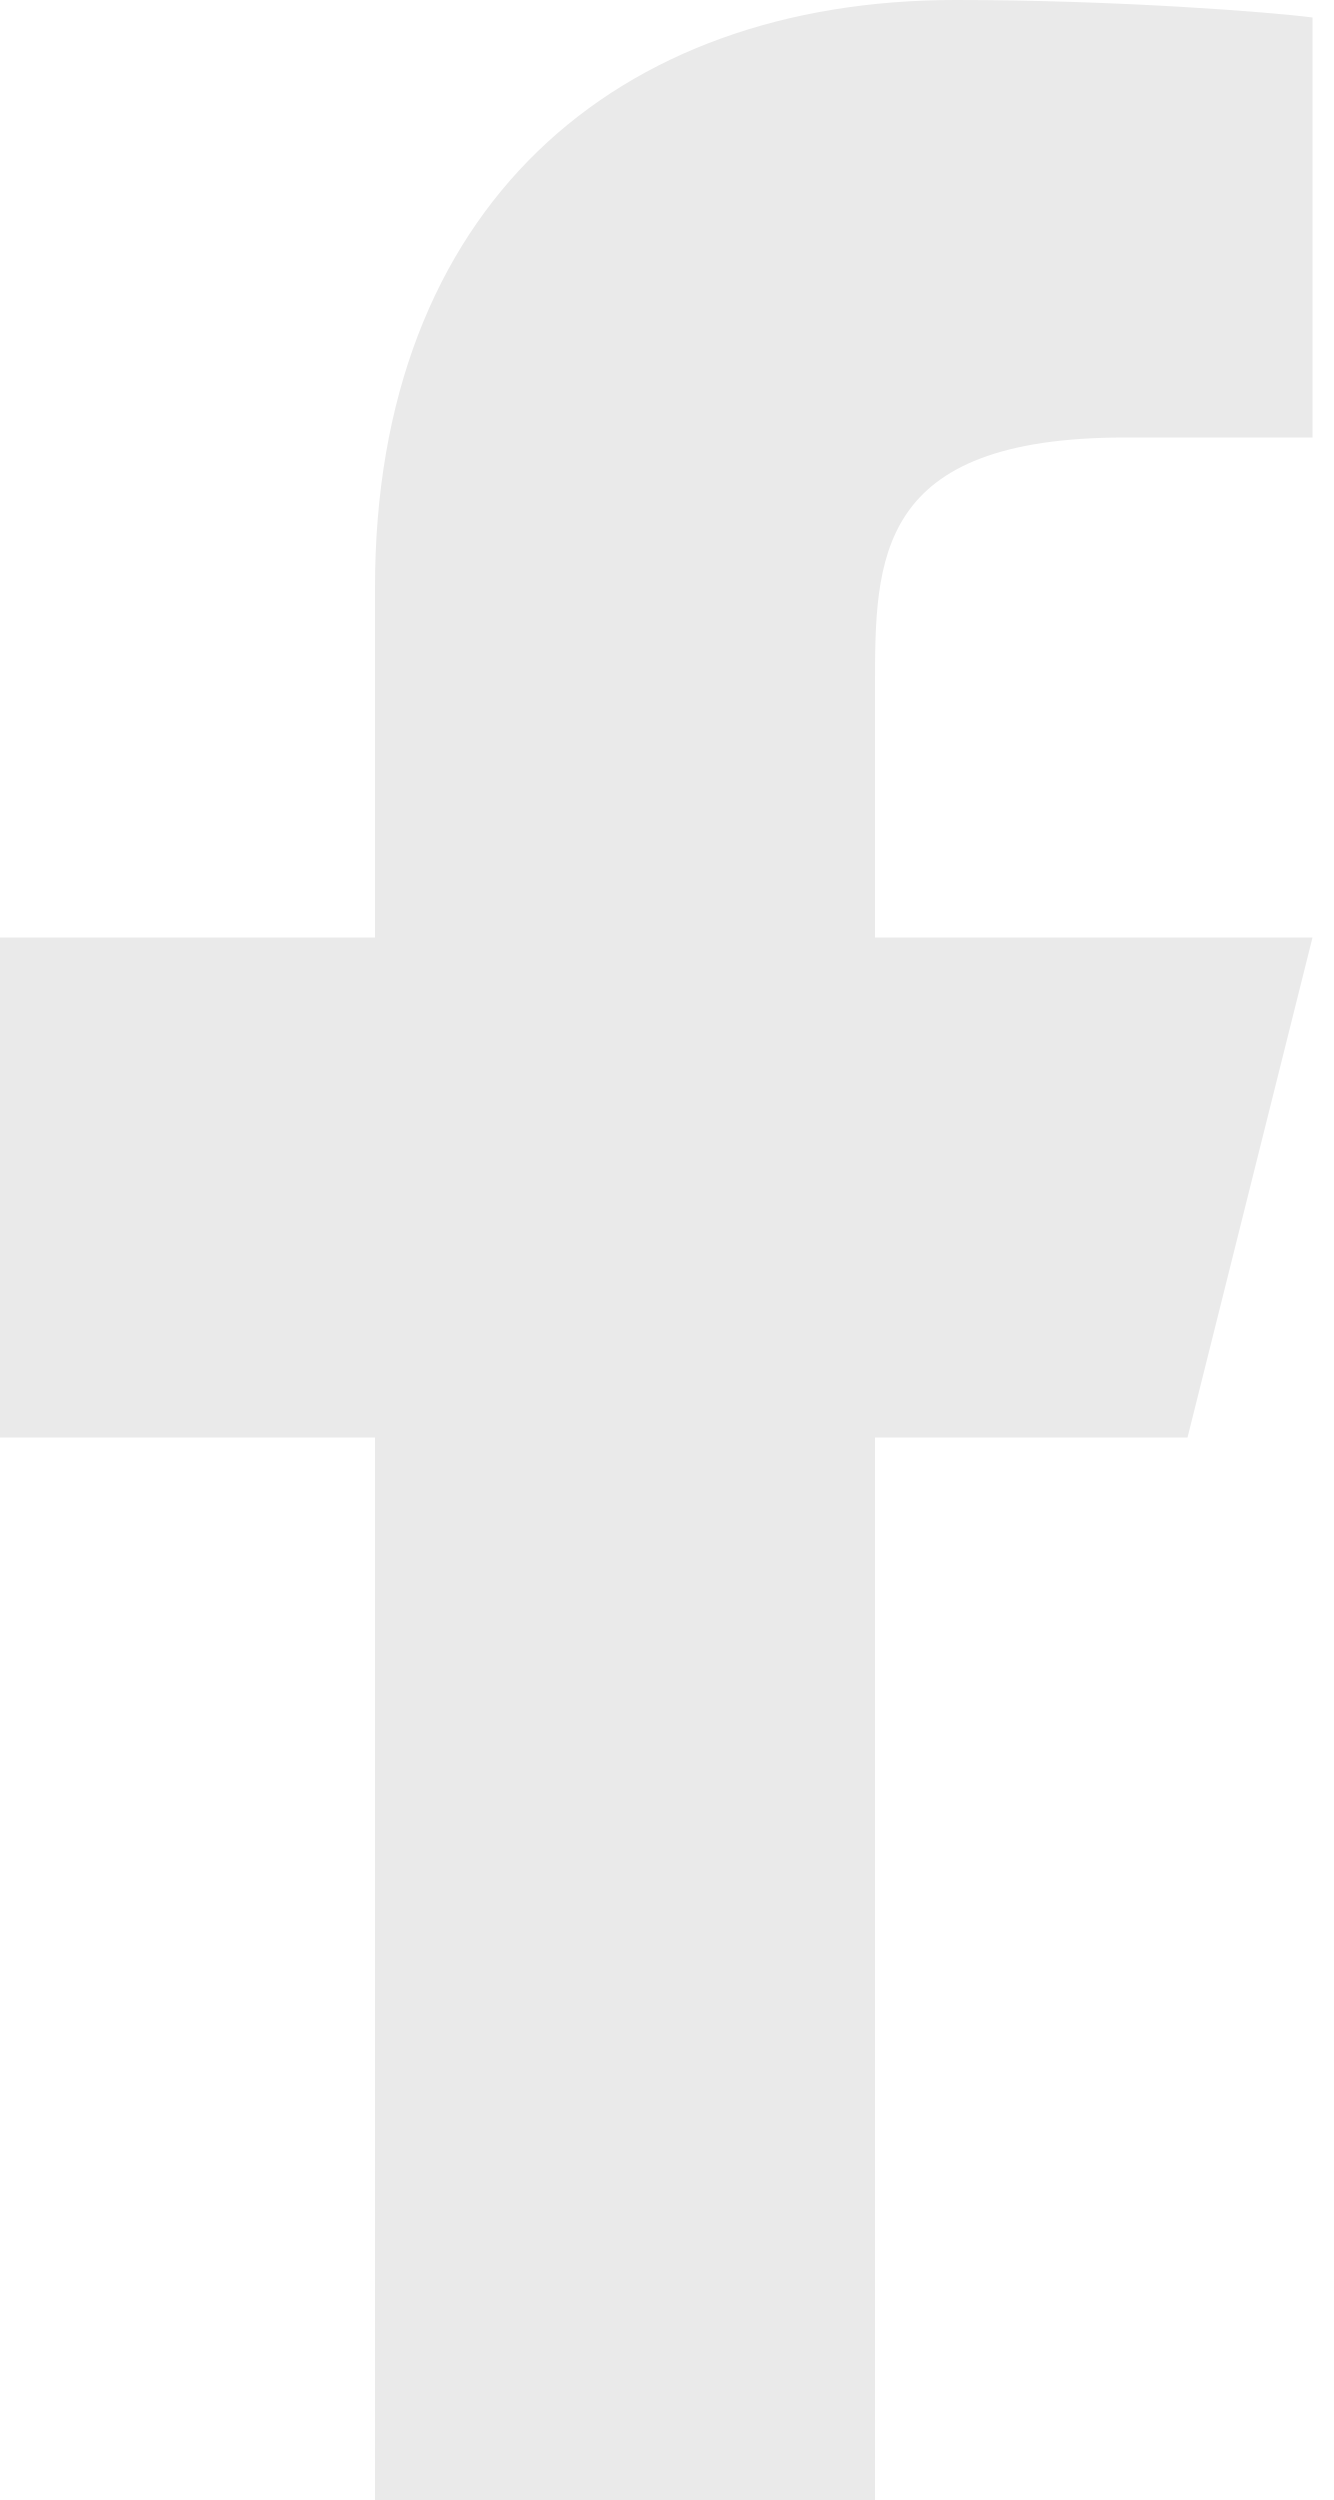
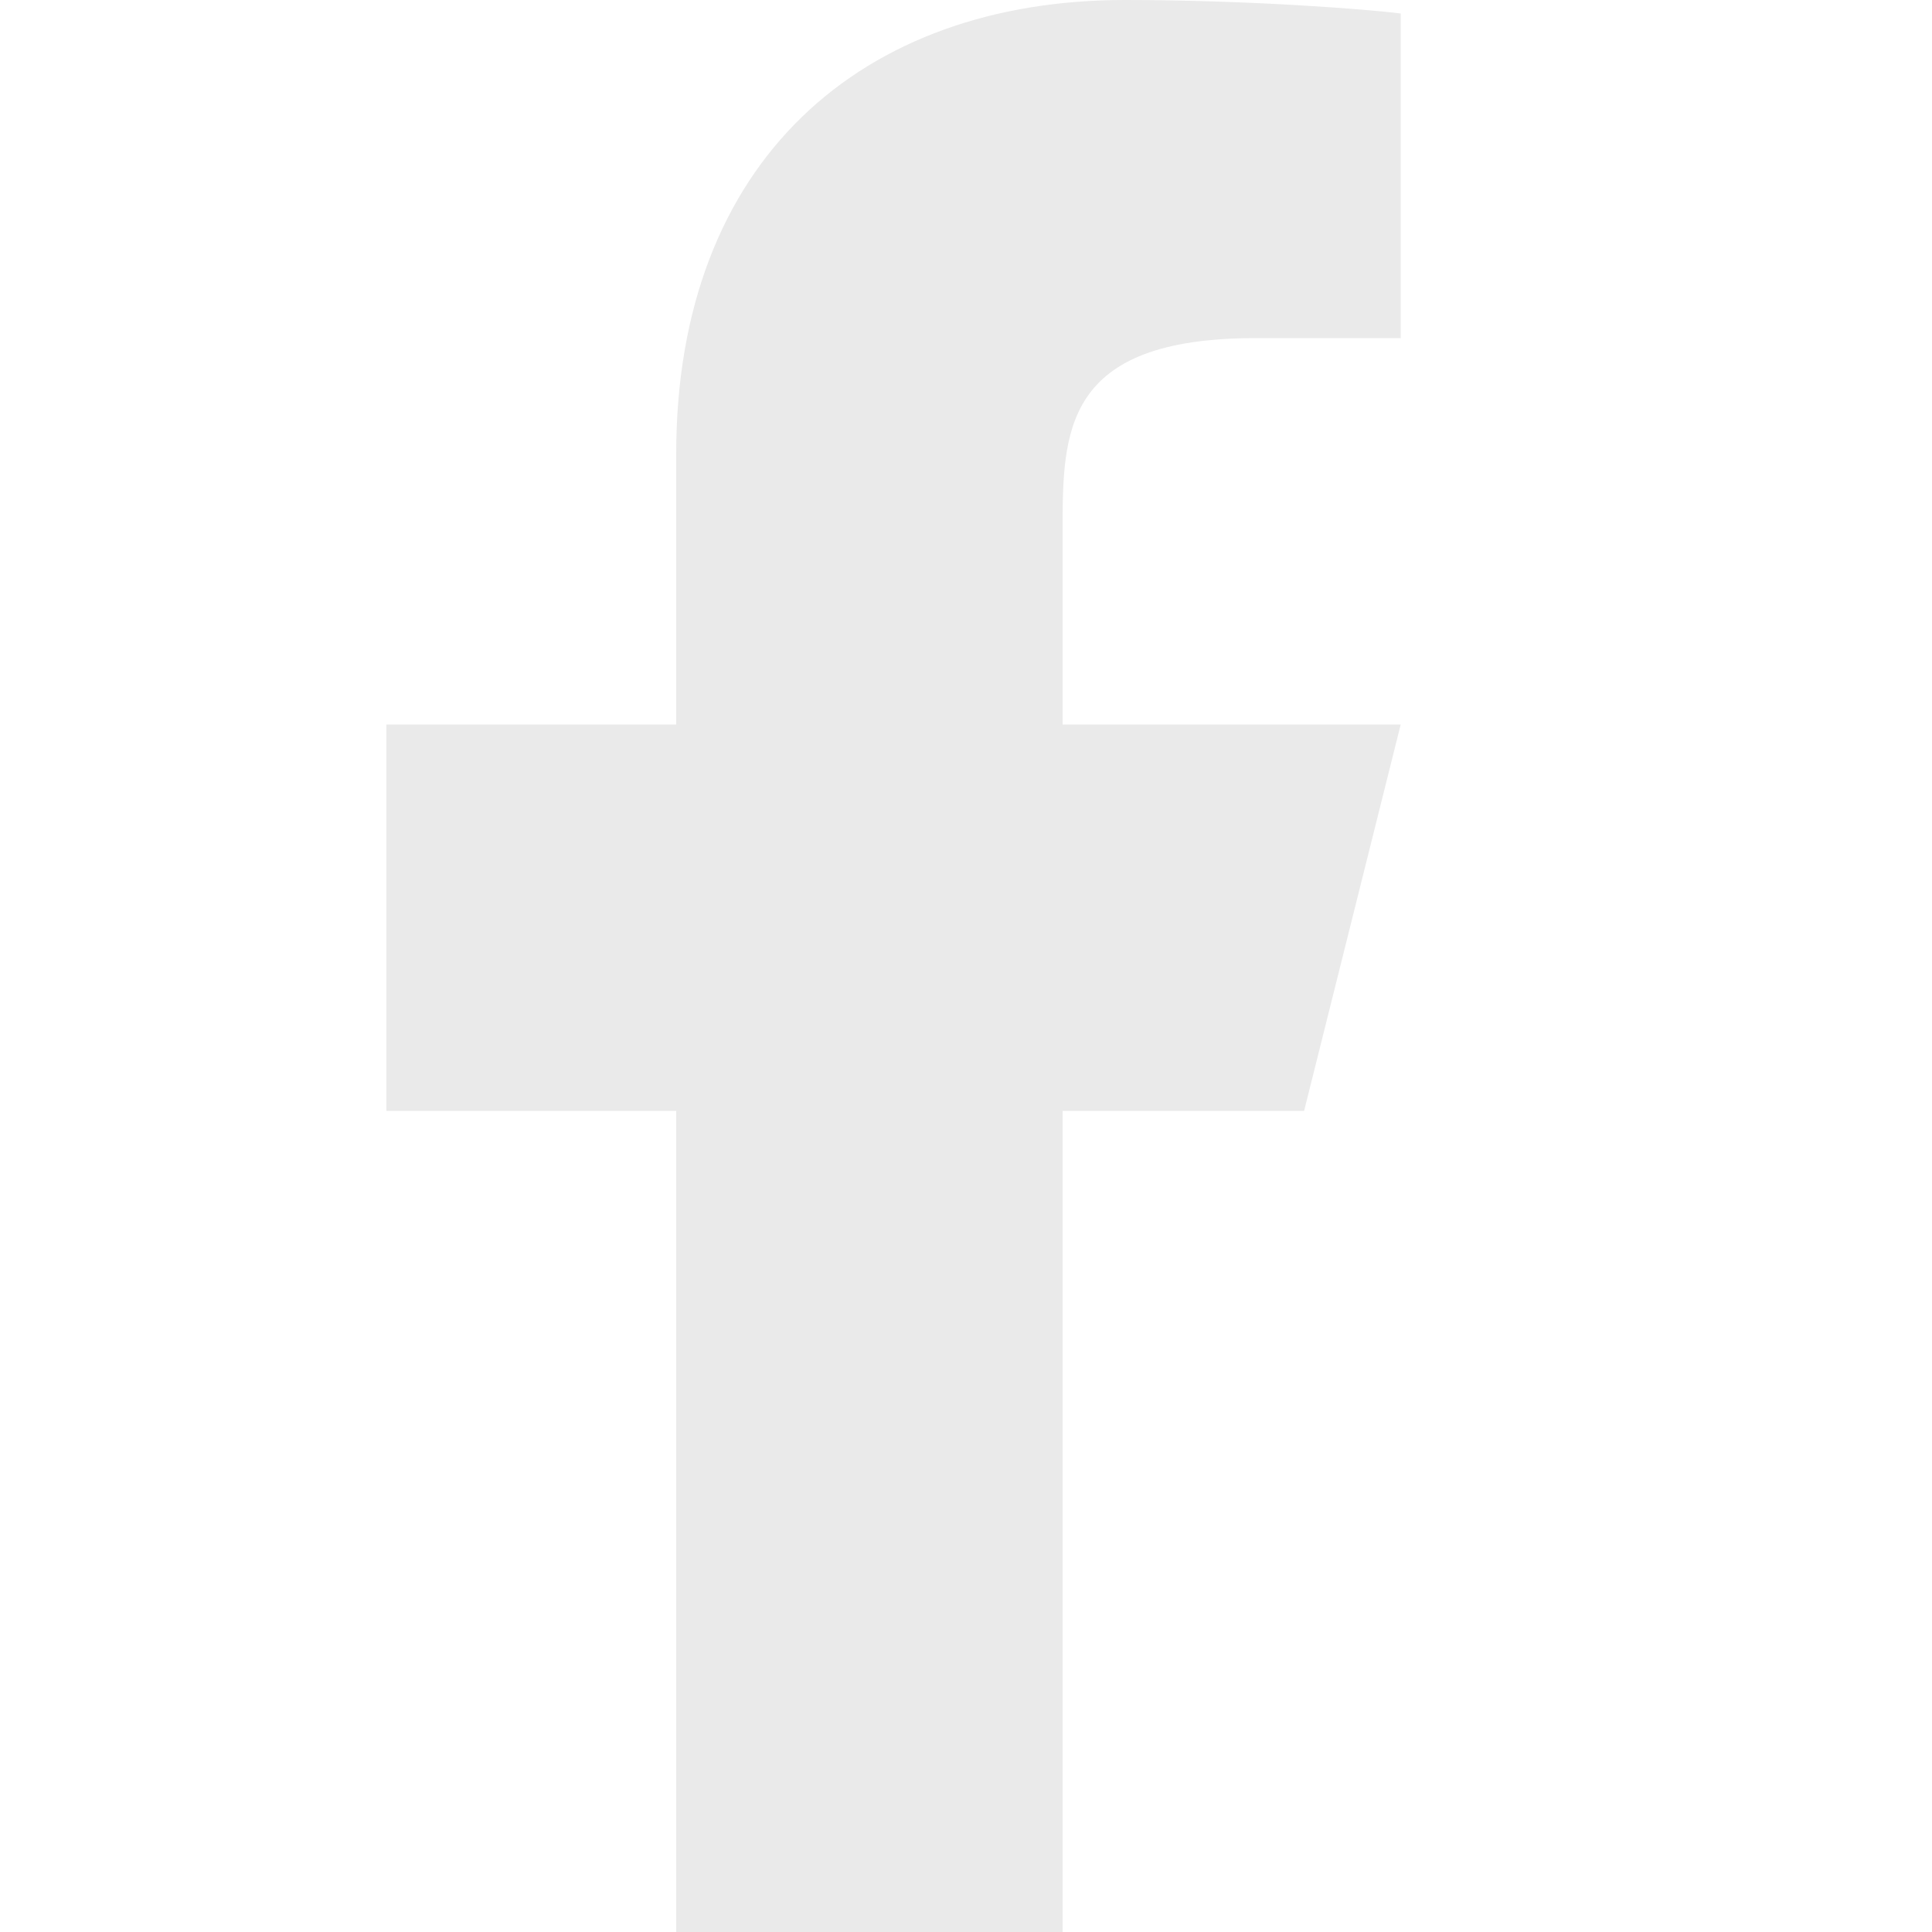
- <svg xmlns="http://www.w3.org/2000/svg" width="8" height="15" viewBox="0 0 8 15" fill="none">
-   <path d="M5.25 8.625H7.125L7.875 5.625H5.25V4.125C5.25 3.353 5.25 2.625 6.75 2.625H7.875V0.105C7.63 0.073 6.707 0 5.732 0C3.696 0 2.25 1.243 2.25 3.525V5.625H0V8.625H2.25V15H5.25V8.625Z" fill="#EAEAEA" />
+ <svg xmlns="http://www.w3.org/2000/svg" width="15" height="15" viewBox="0 0 15 15" fill="none">
+   <path d="M8.25 8.625H10.125L10.875 5.625H8.25V4.125C8.25 3.353 8.25 2.625 9.75 2.625H10.875V0.105C10.63 0.073 9.707 0 8.732 0C6.696 0 5.25 1.243 5.25 3.525V5.625H3V8.625H5.25V15H8.25V8.625Z" fill="#EAEAEA" />
</svg>
